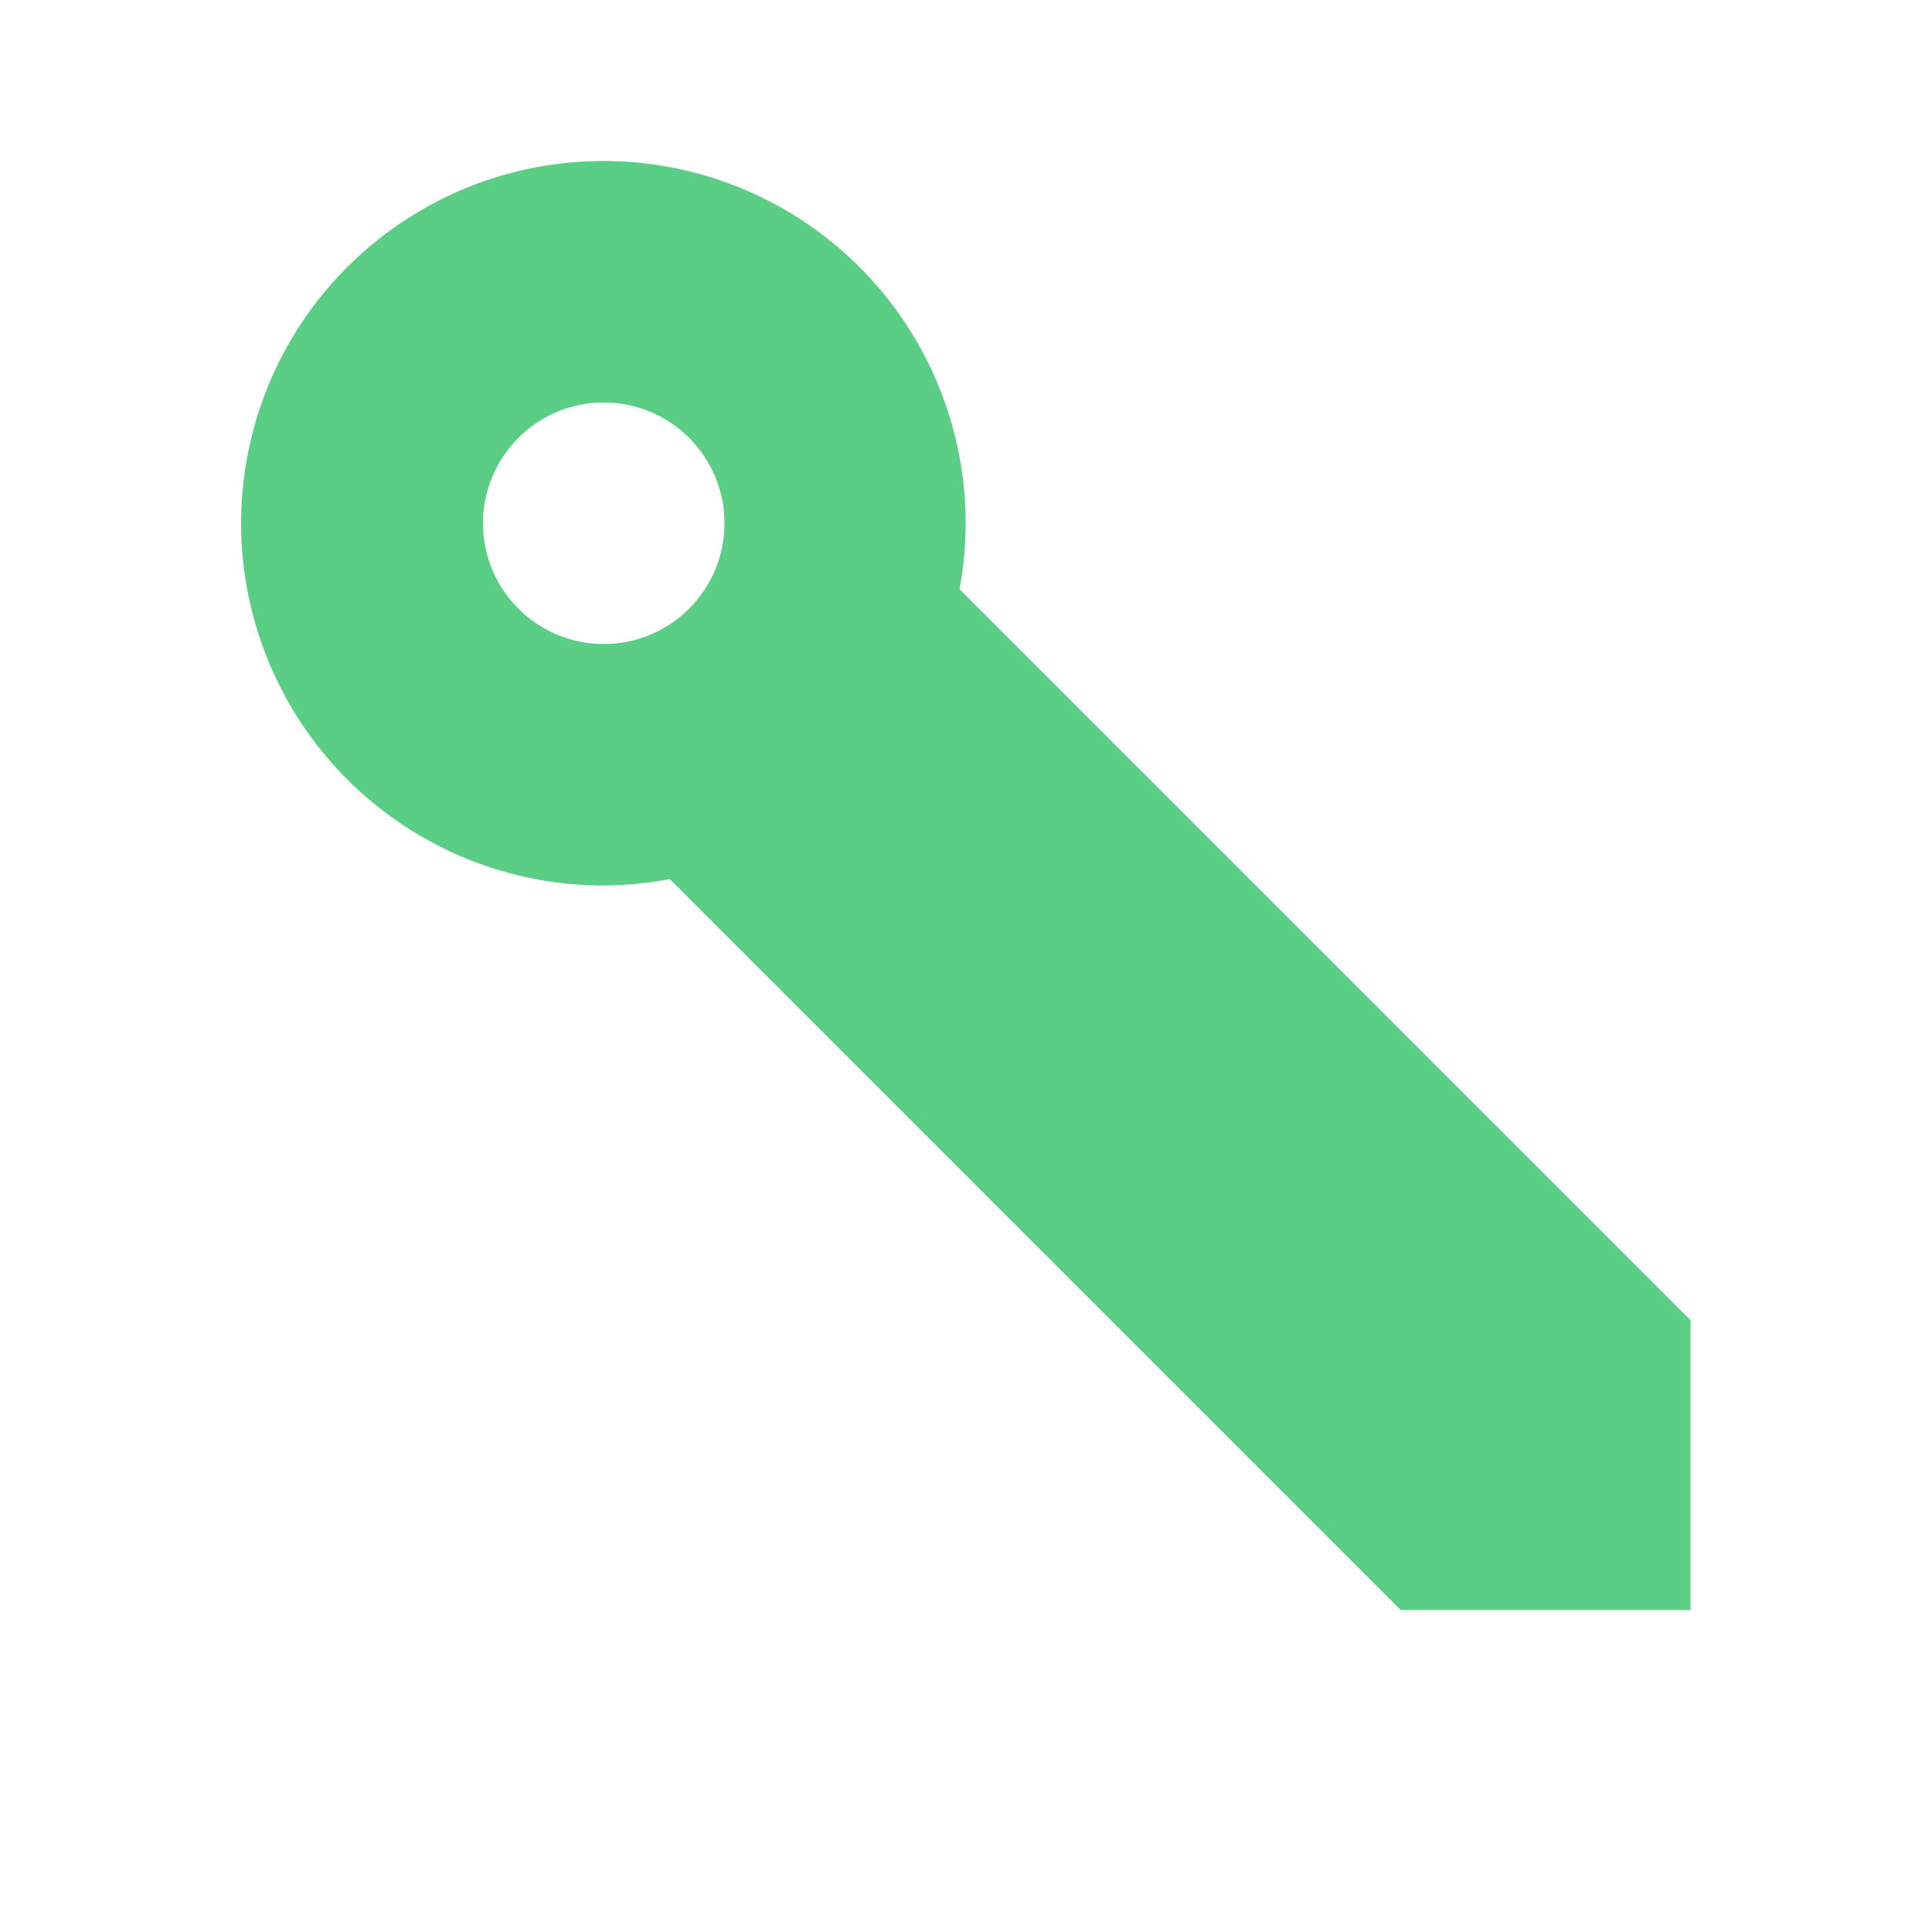
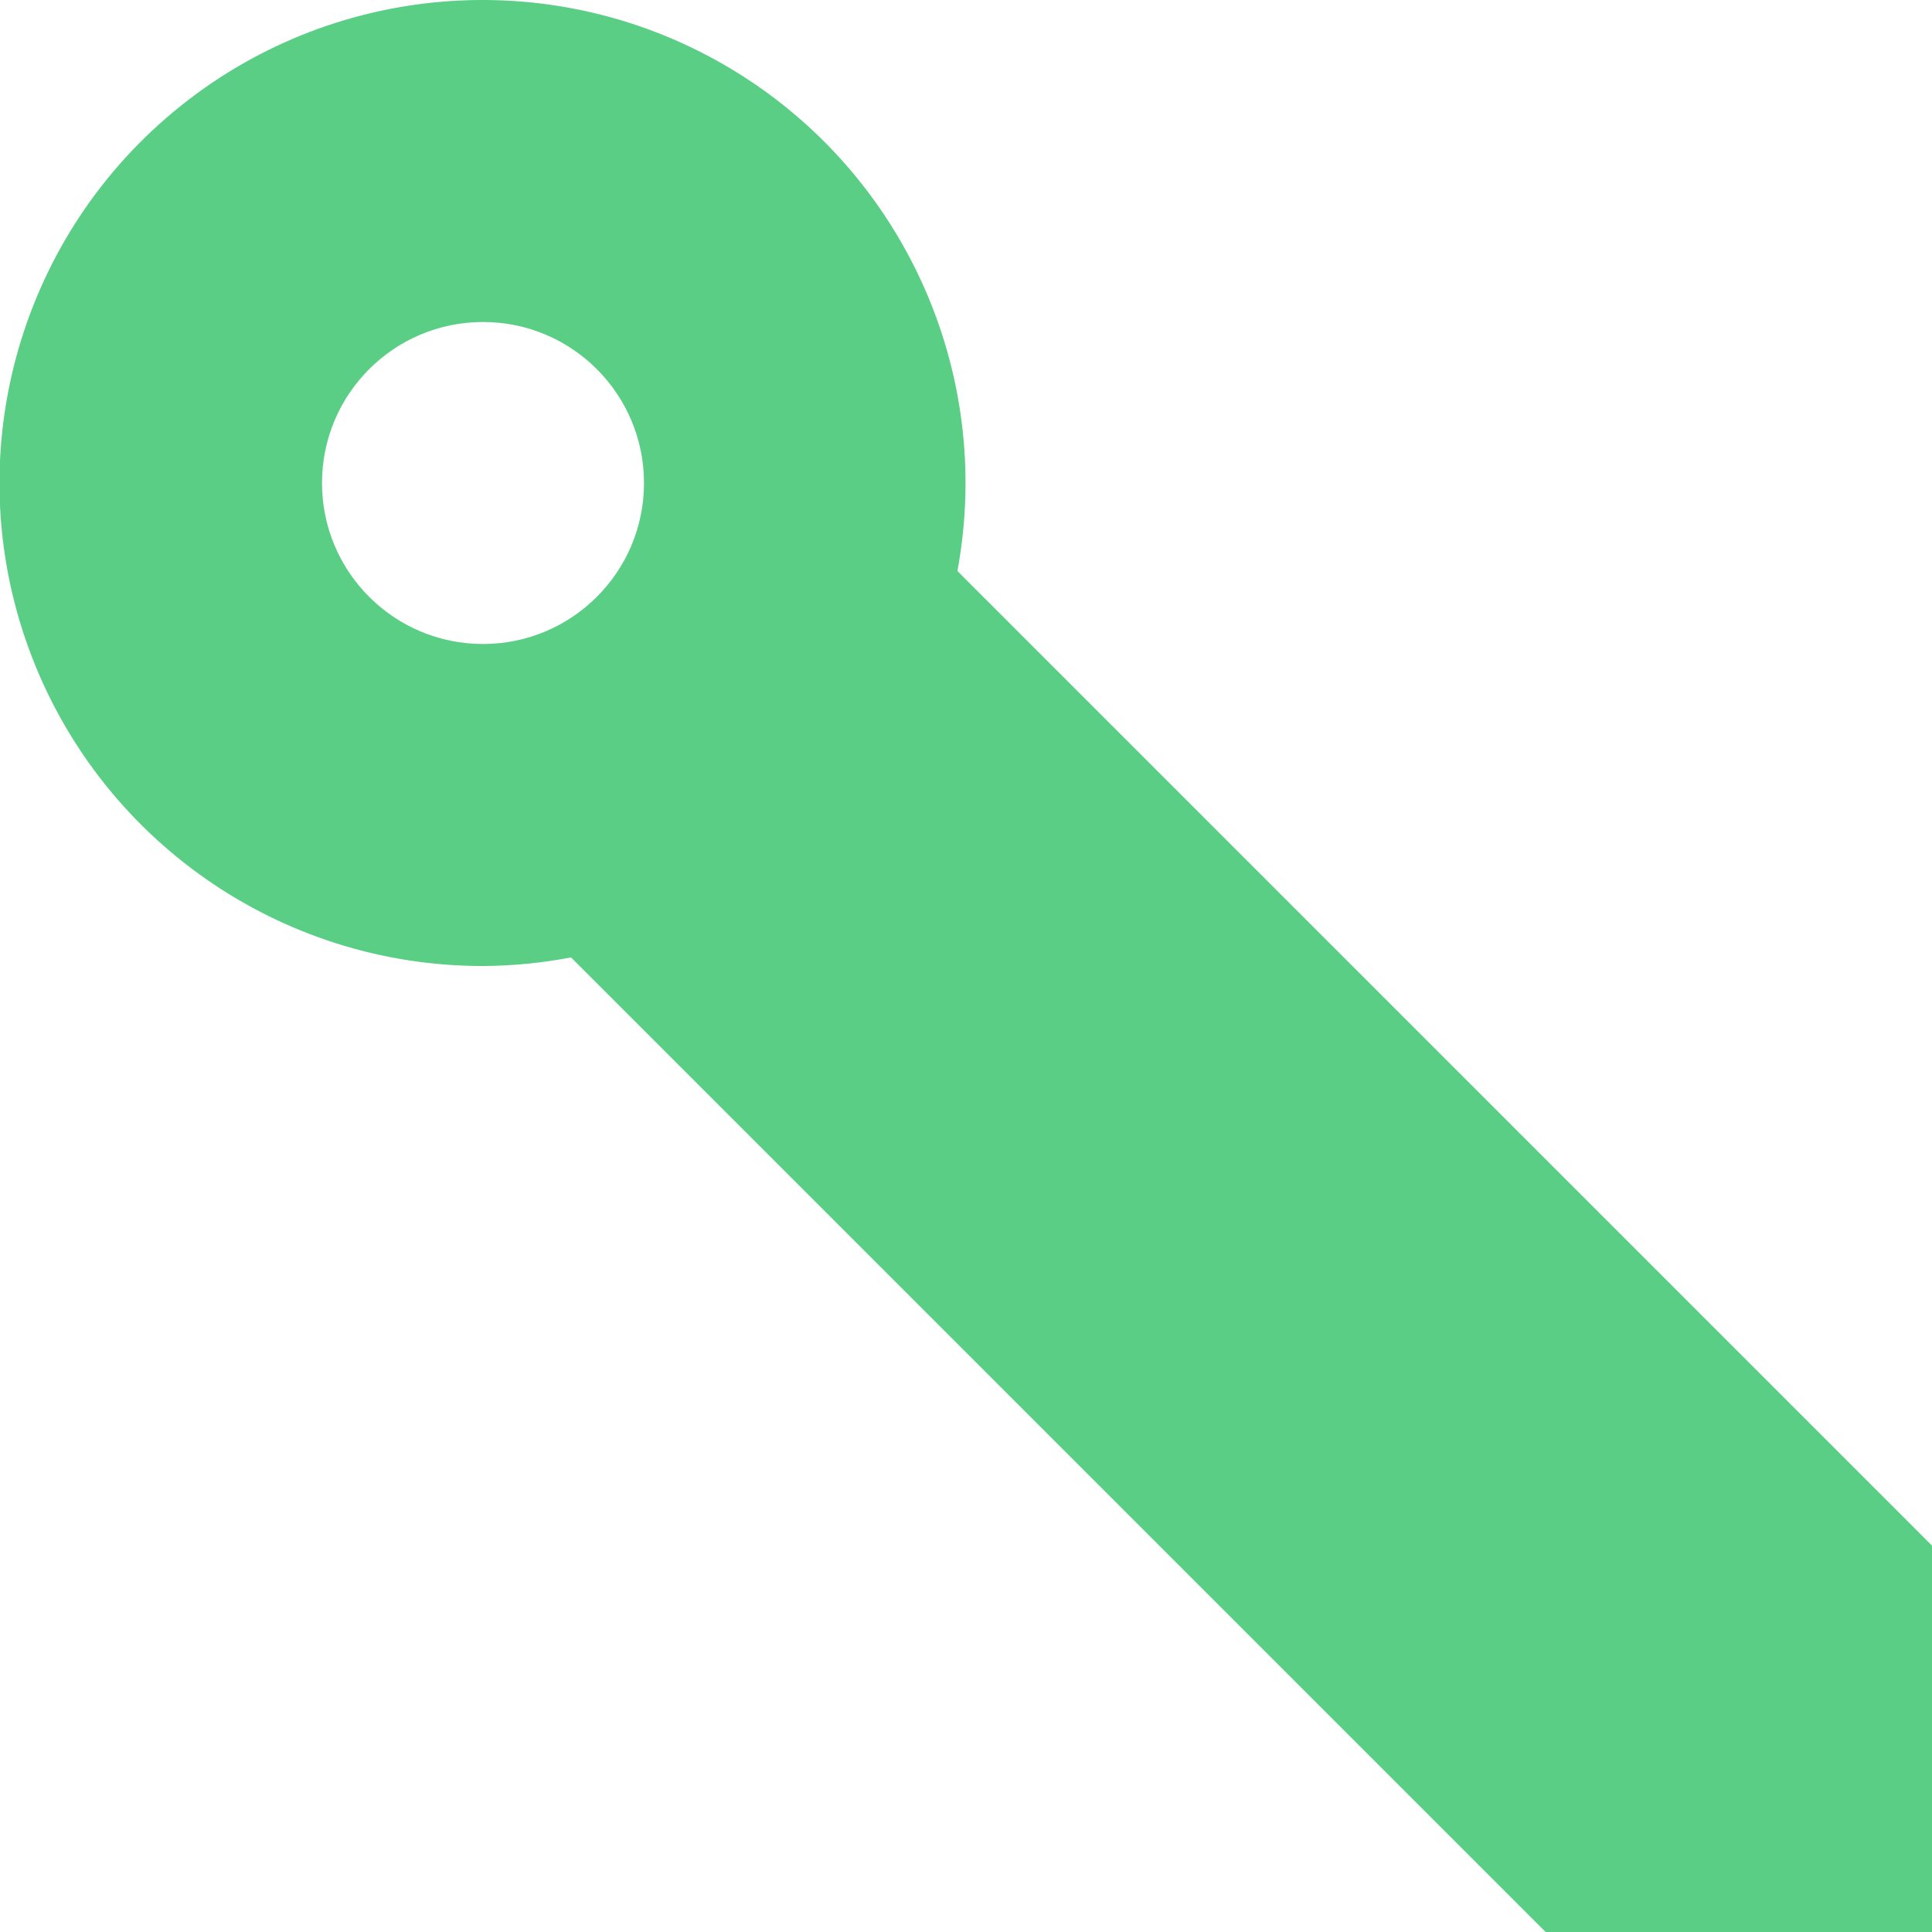
- <svg xmlns="http://www.w3.org/2000/svg" width="12" height="12" viewBox="-3 -2 24 24">
+ <svg xmlns="http://www.w3.org/2000/svg" viewBox="0 0 18 18">
  <path d="m18 18v-3.6l-9.08-9.08a4.5 4.5 0 1 0 -4.42 3.68 4.47 4.47 0 0 0 .82-.08l9.08 9.08zm-15-13.5a1.5 1.5 0 1 1 1.5 1.5 1.5 1.5 0 0 1 -1.5-1.5z" fill="#5ace84" />
</svg>
